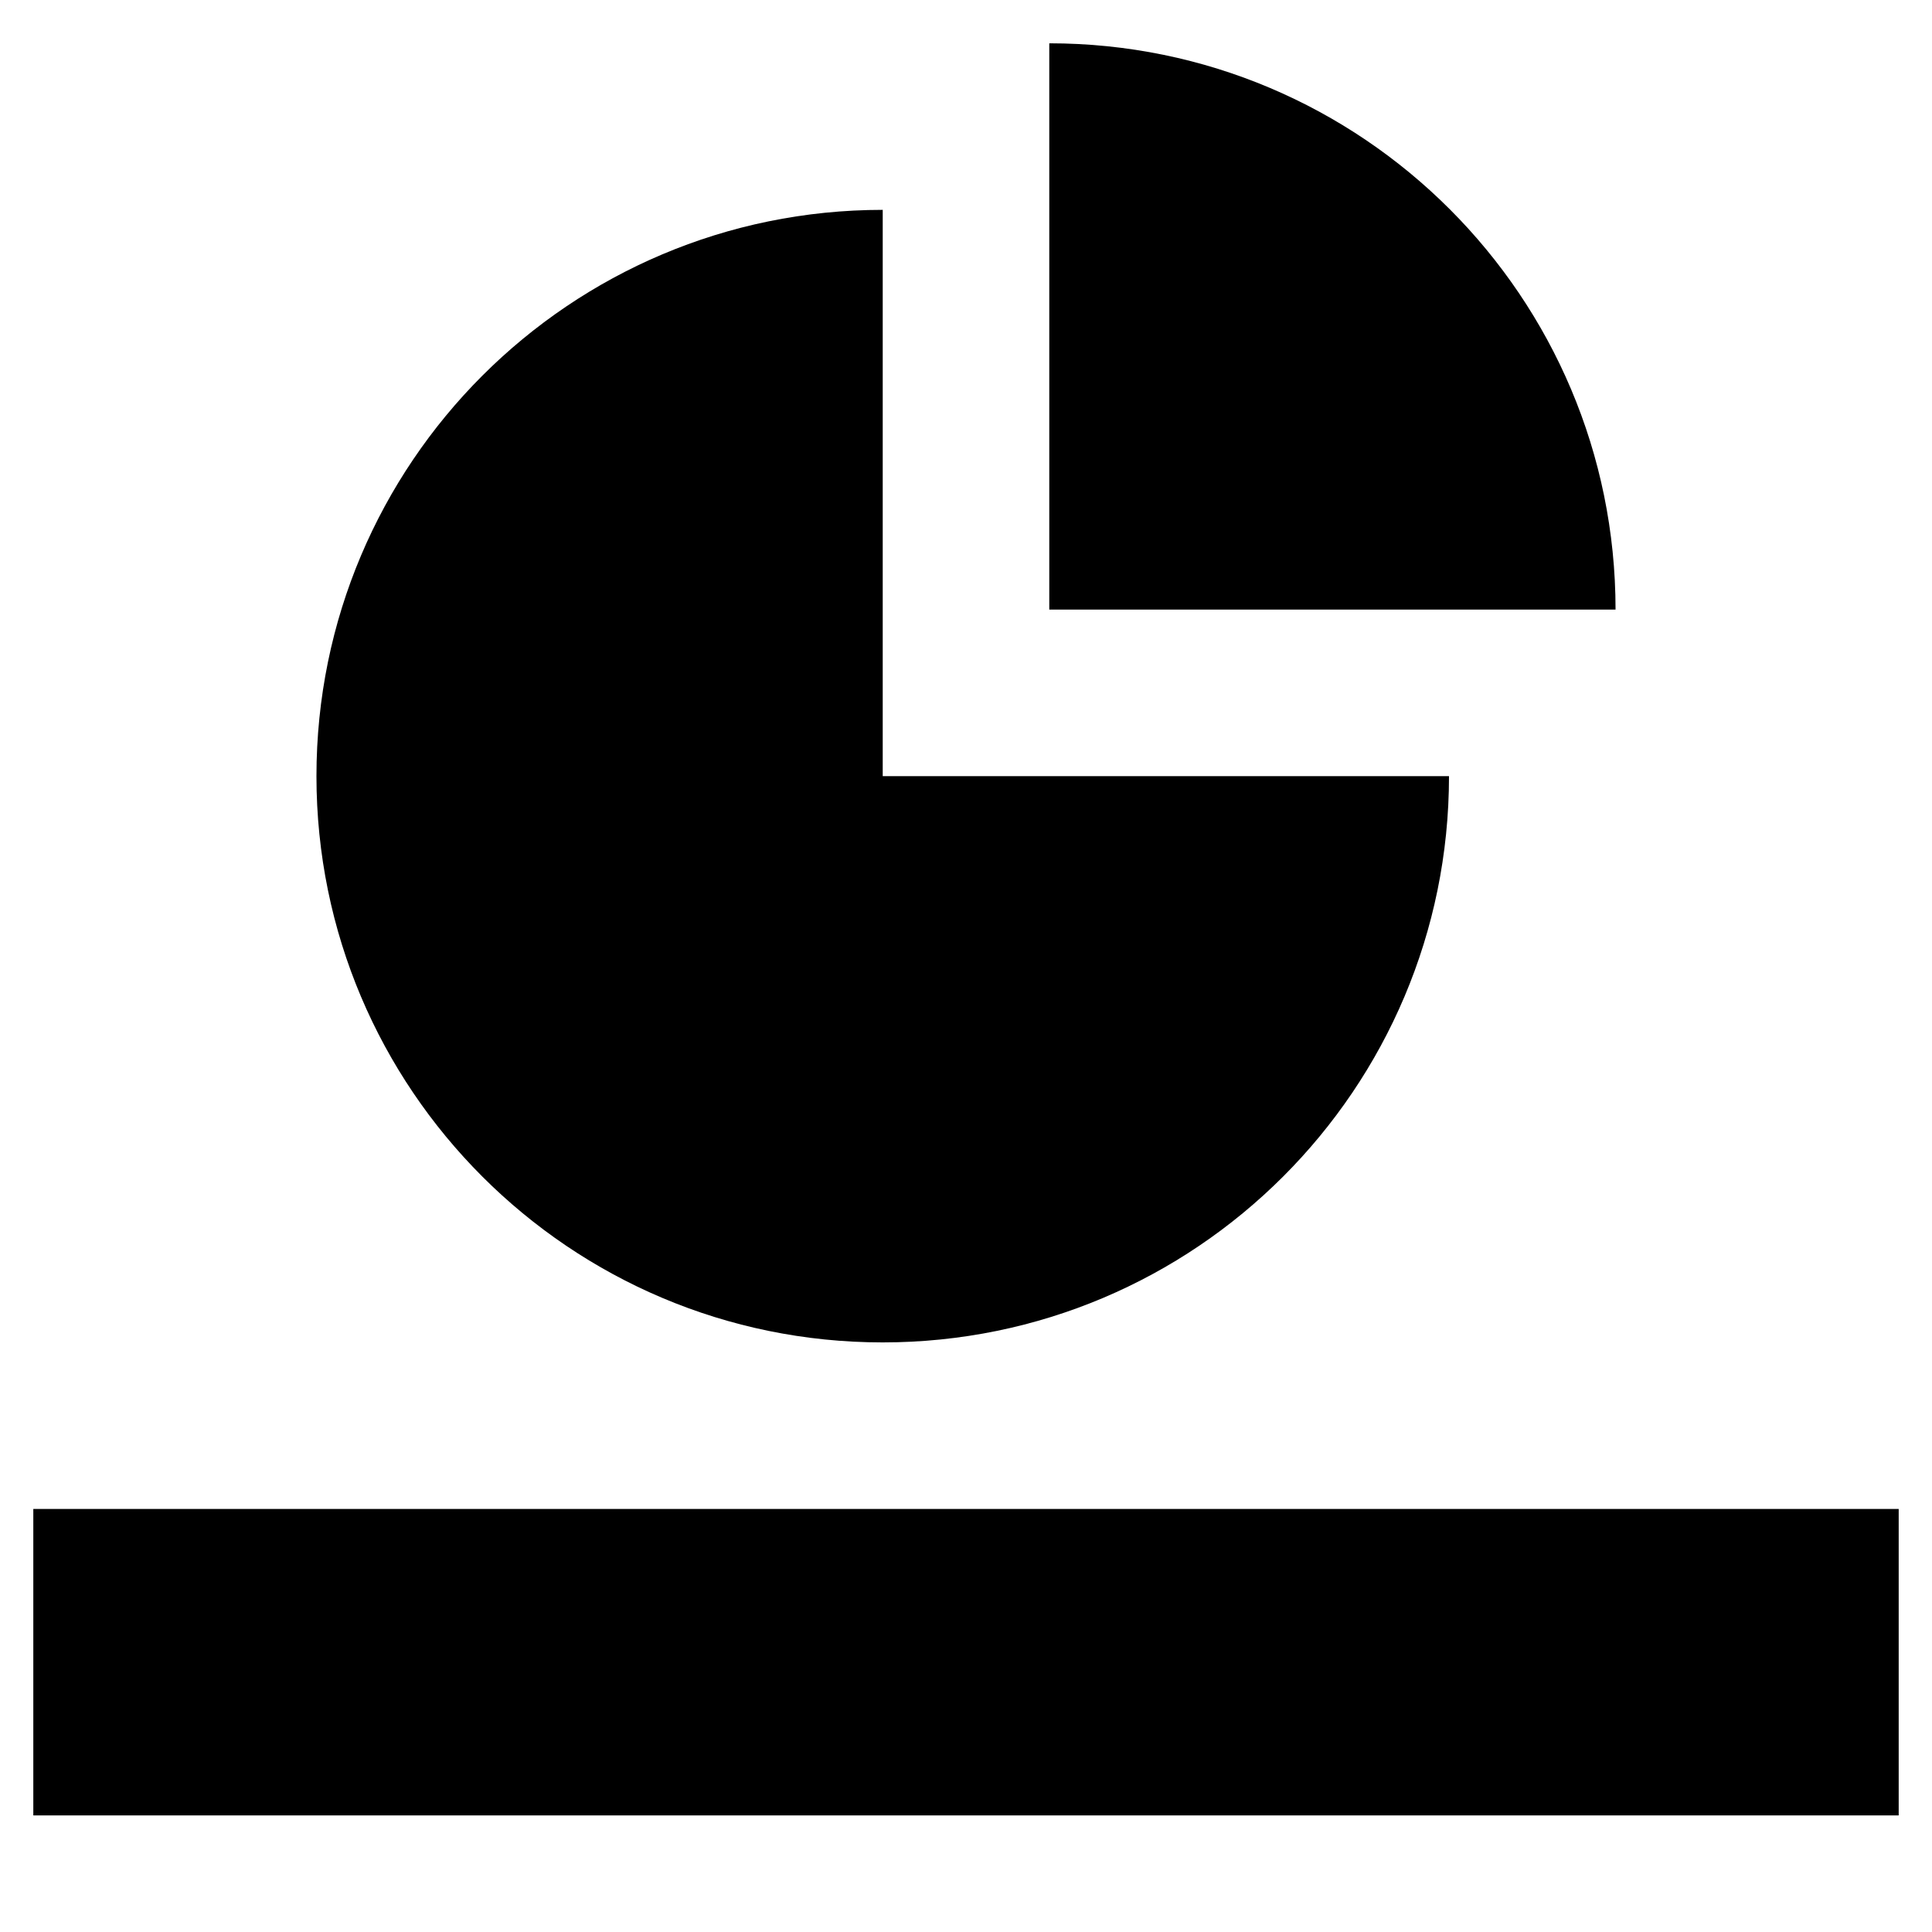
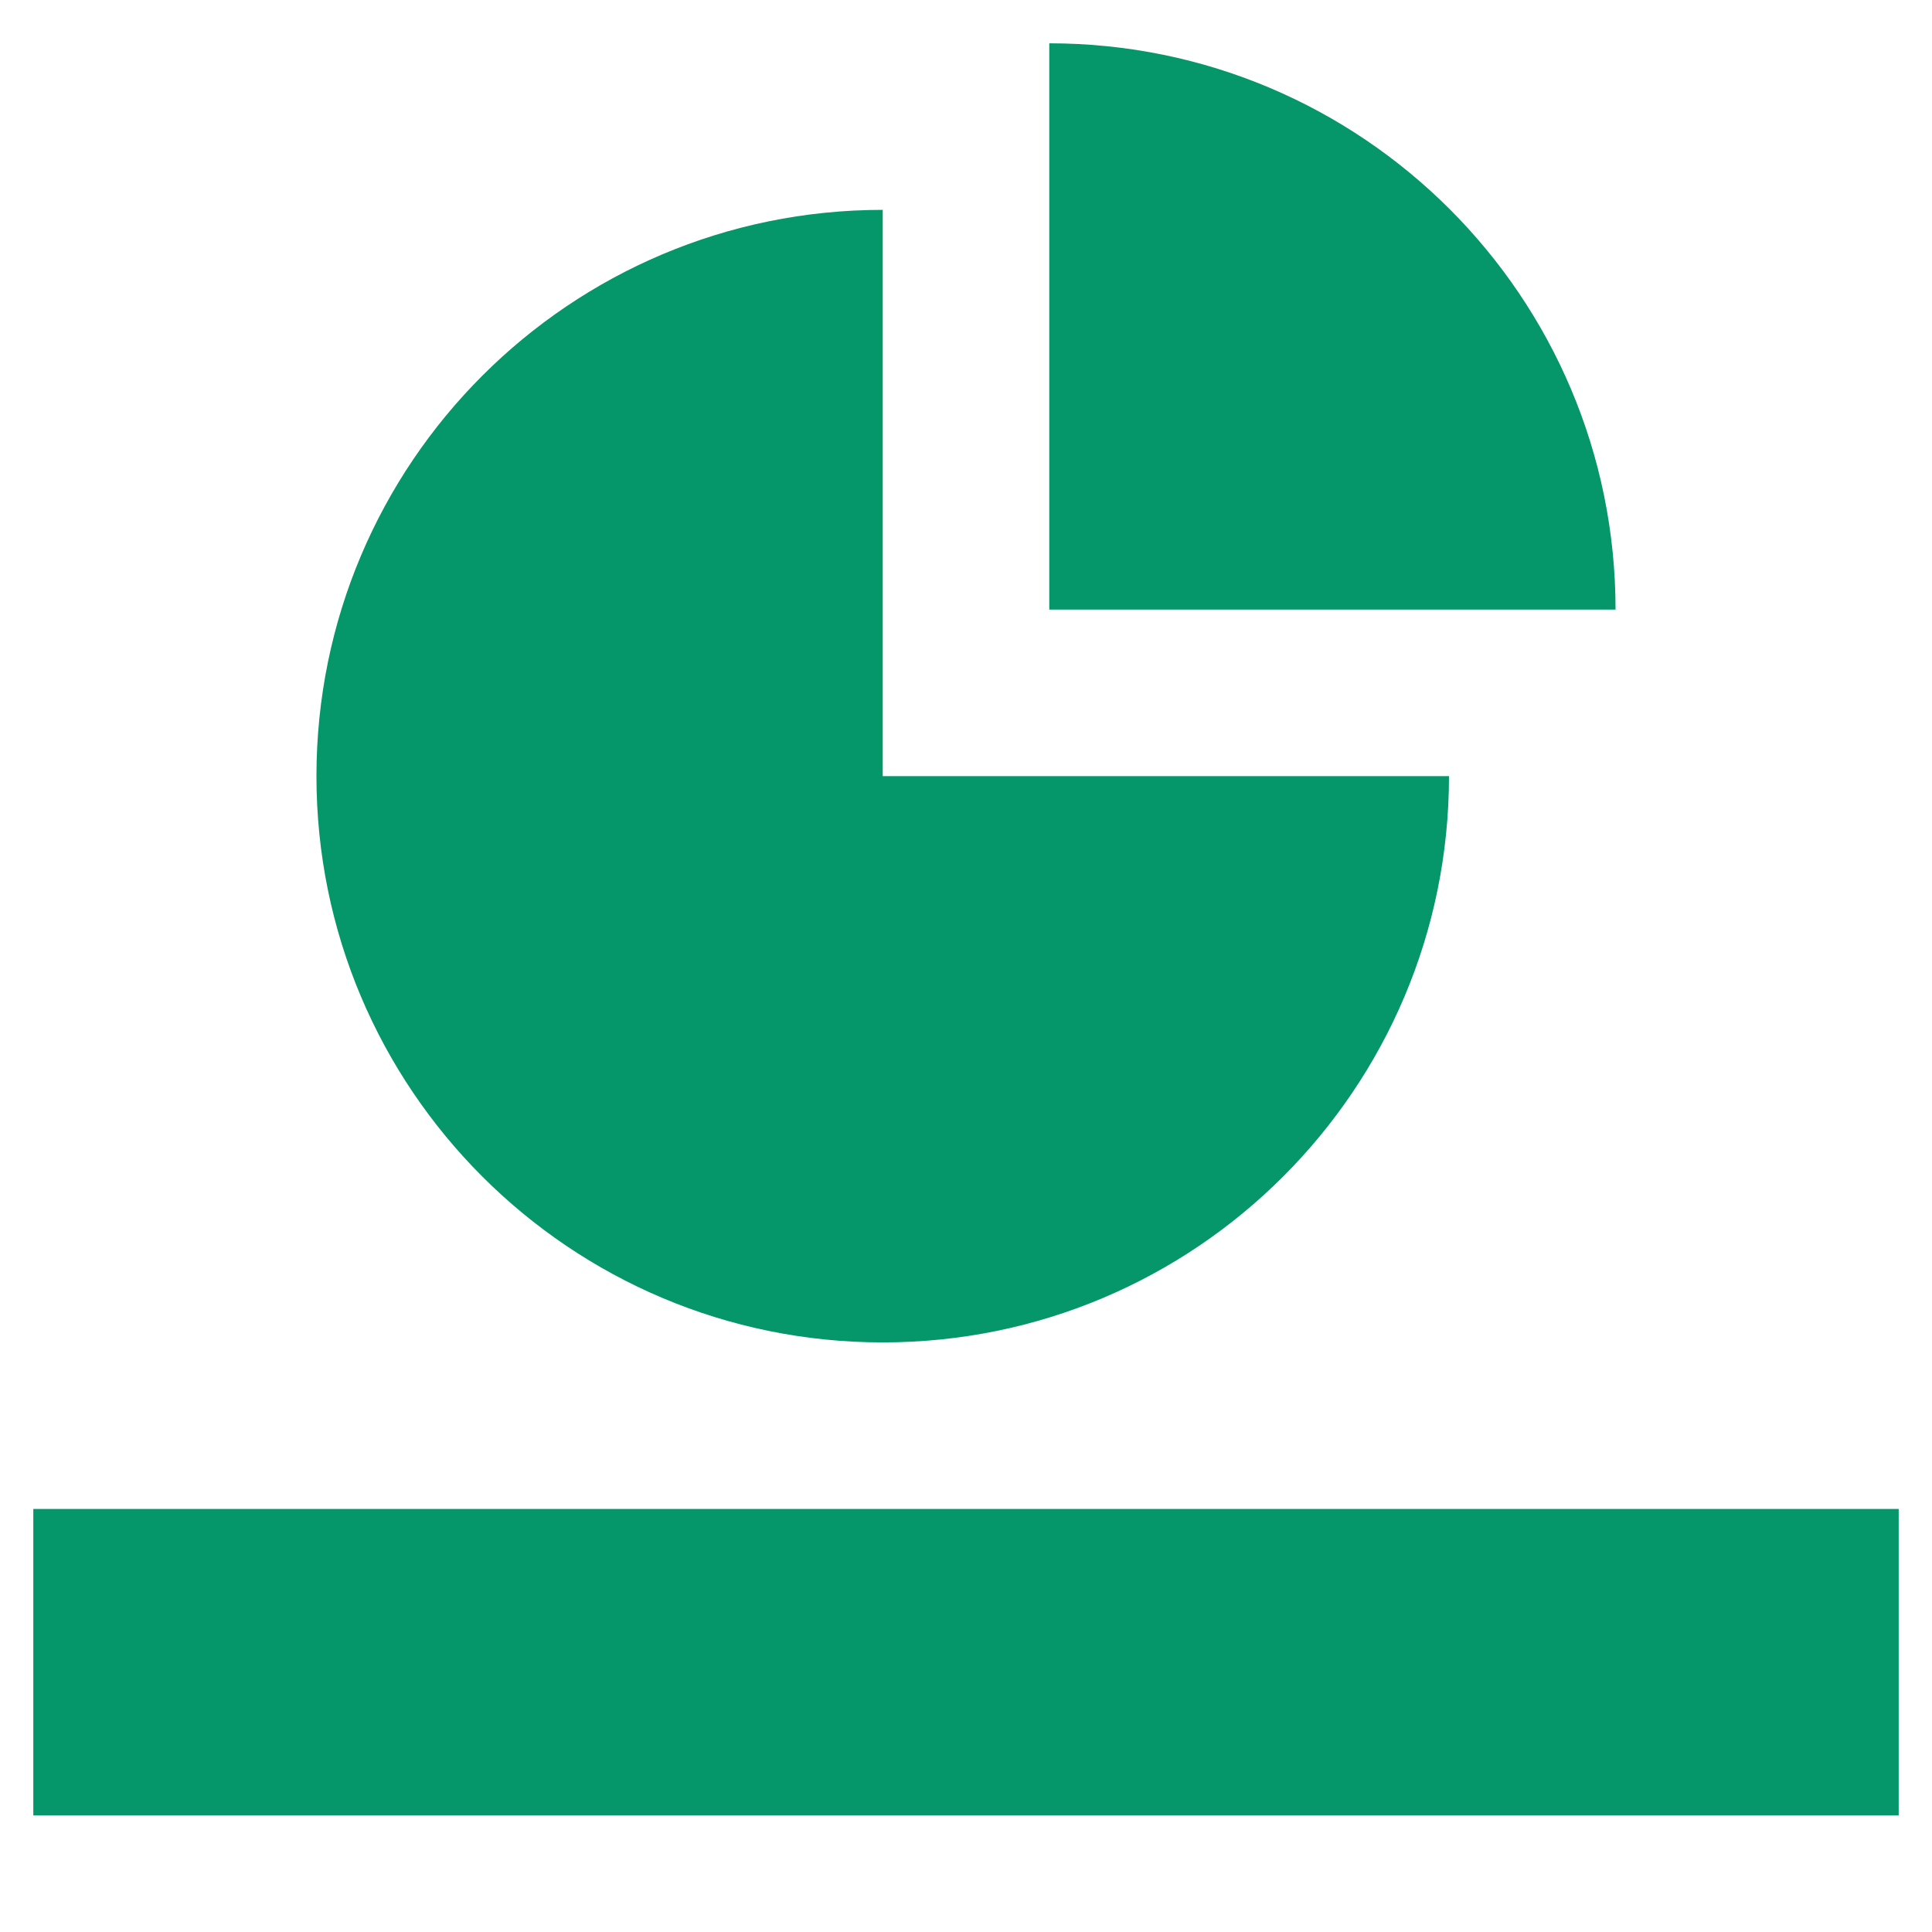
<svg xmlns="http://www.w3.org/2000/svg" viewBox="1.5 1.75 29 29" role="img" aria-label="budget-wa: pie">
-   <g fill="currentColor">
+   <g fill="#059669">
    <path d="M14.75 13.4 V4.9 A8.5 8.5 0 1 0 23.25 13.4 Z" />
    <path d="M17.25 10.9 V2.4 A8.5 8.5 0 0 1 25.75 10.9 Z" />
    <rect x="2" y="24.4" width="28" height="4.6" />
  </g>
</svg>
